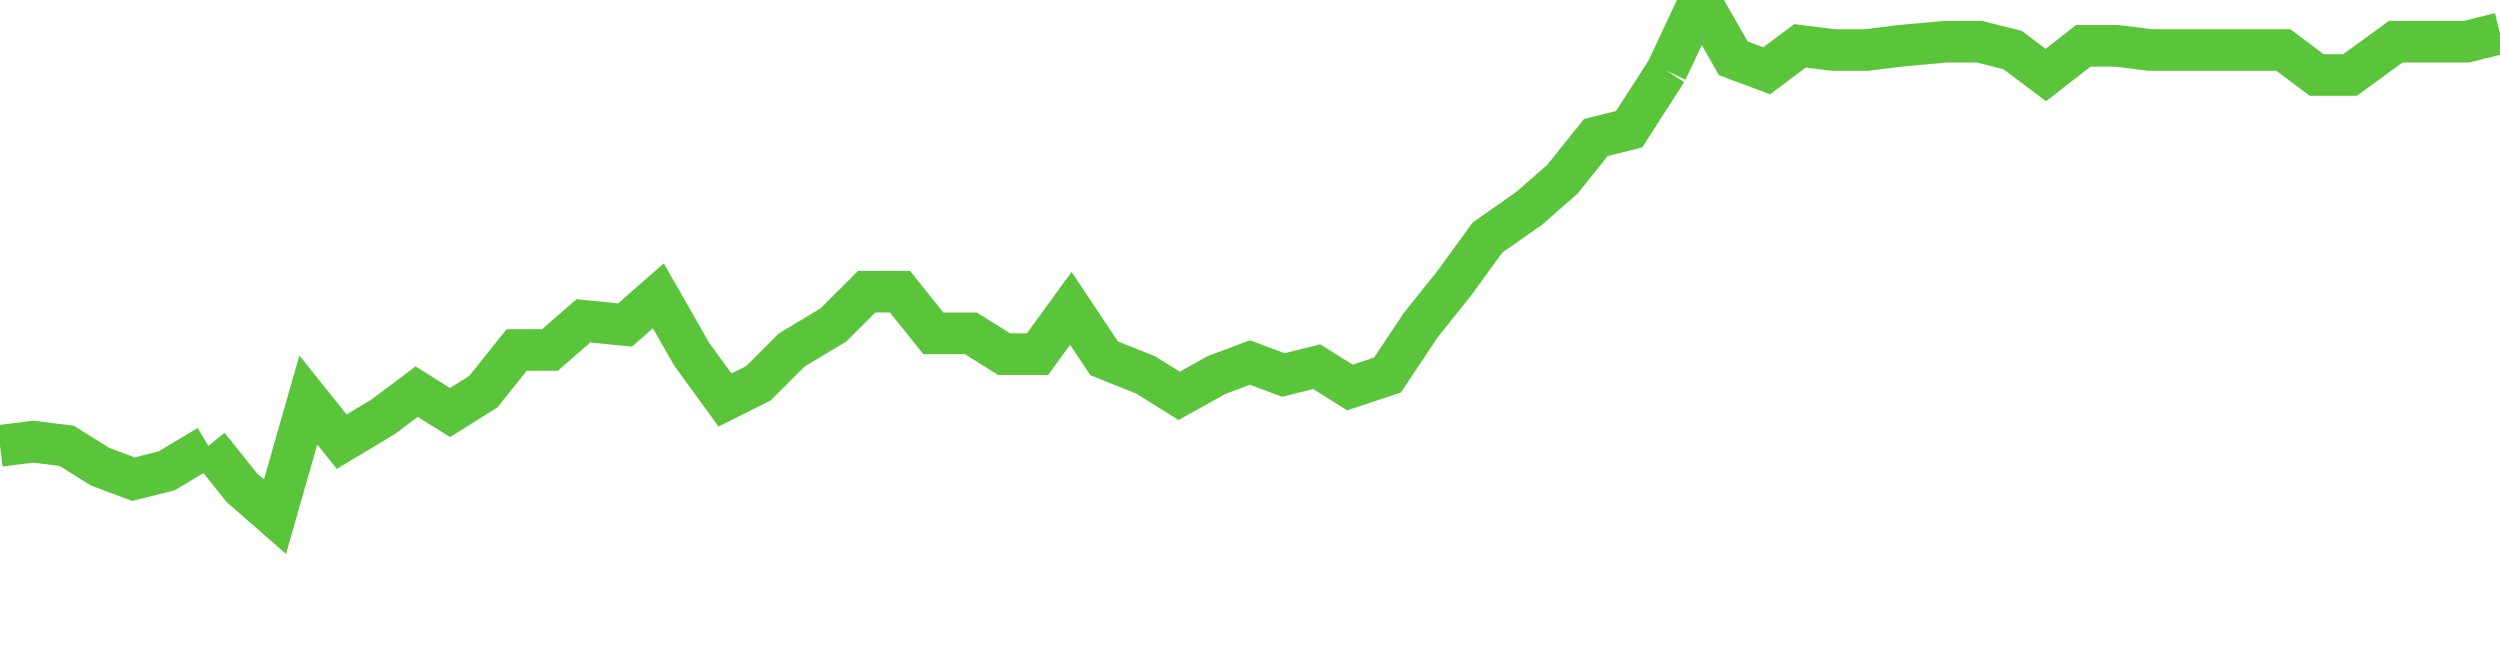
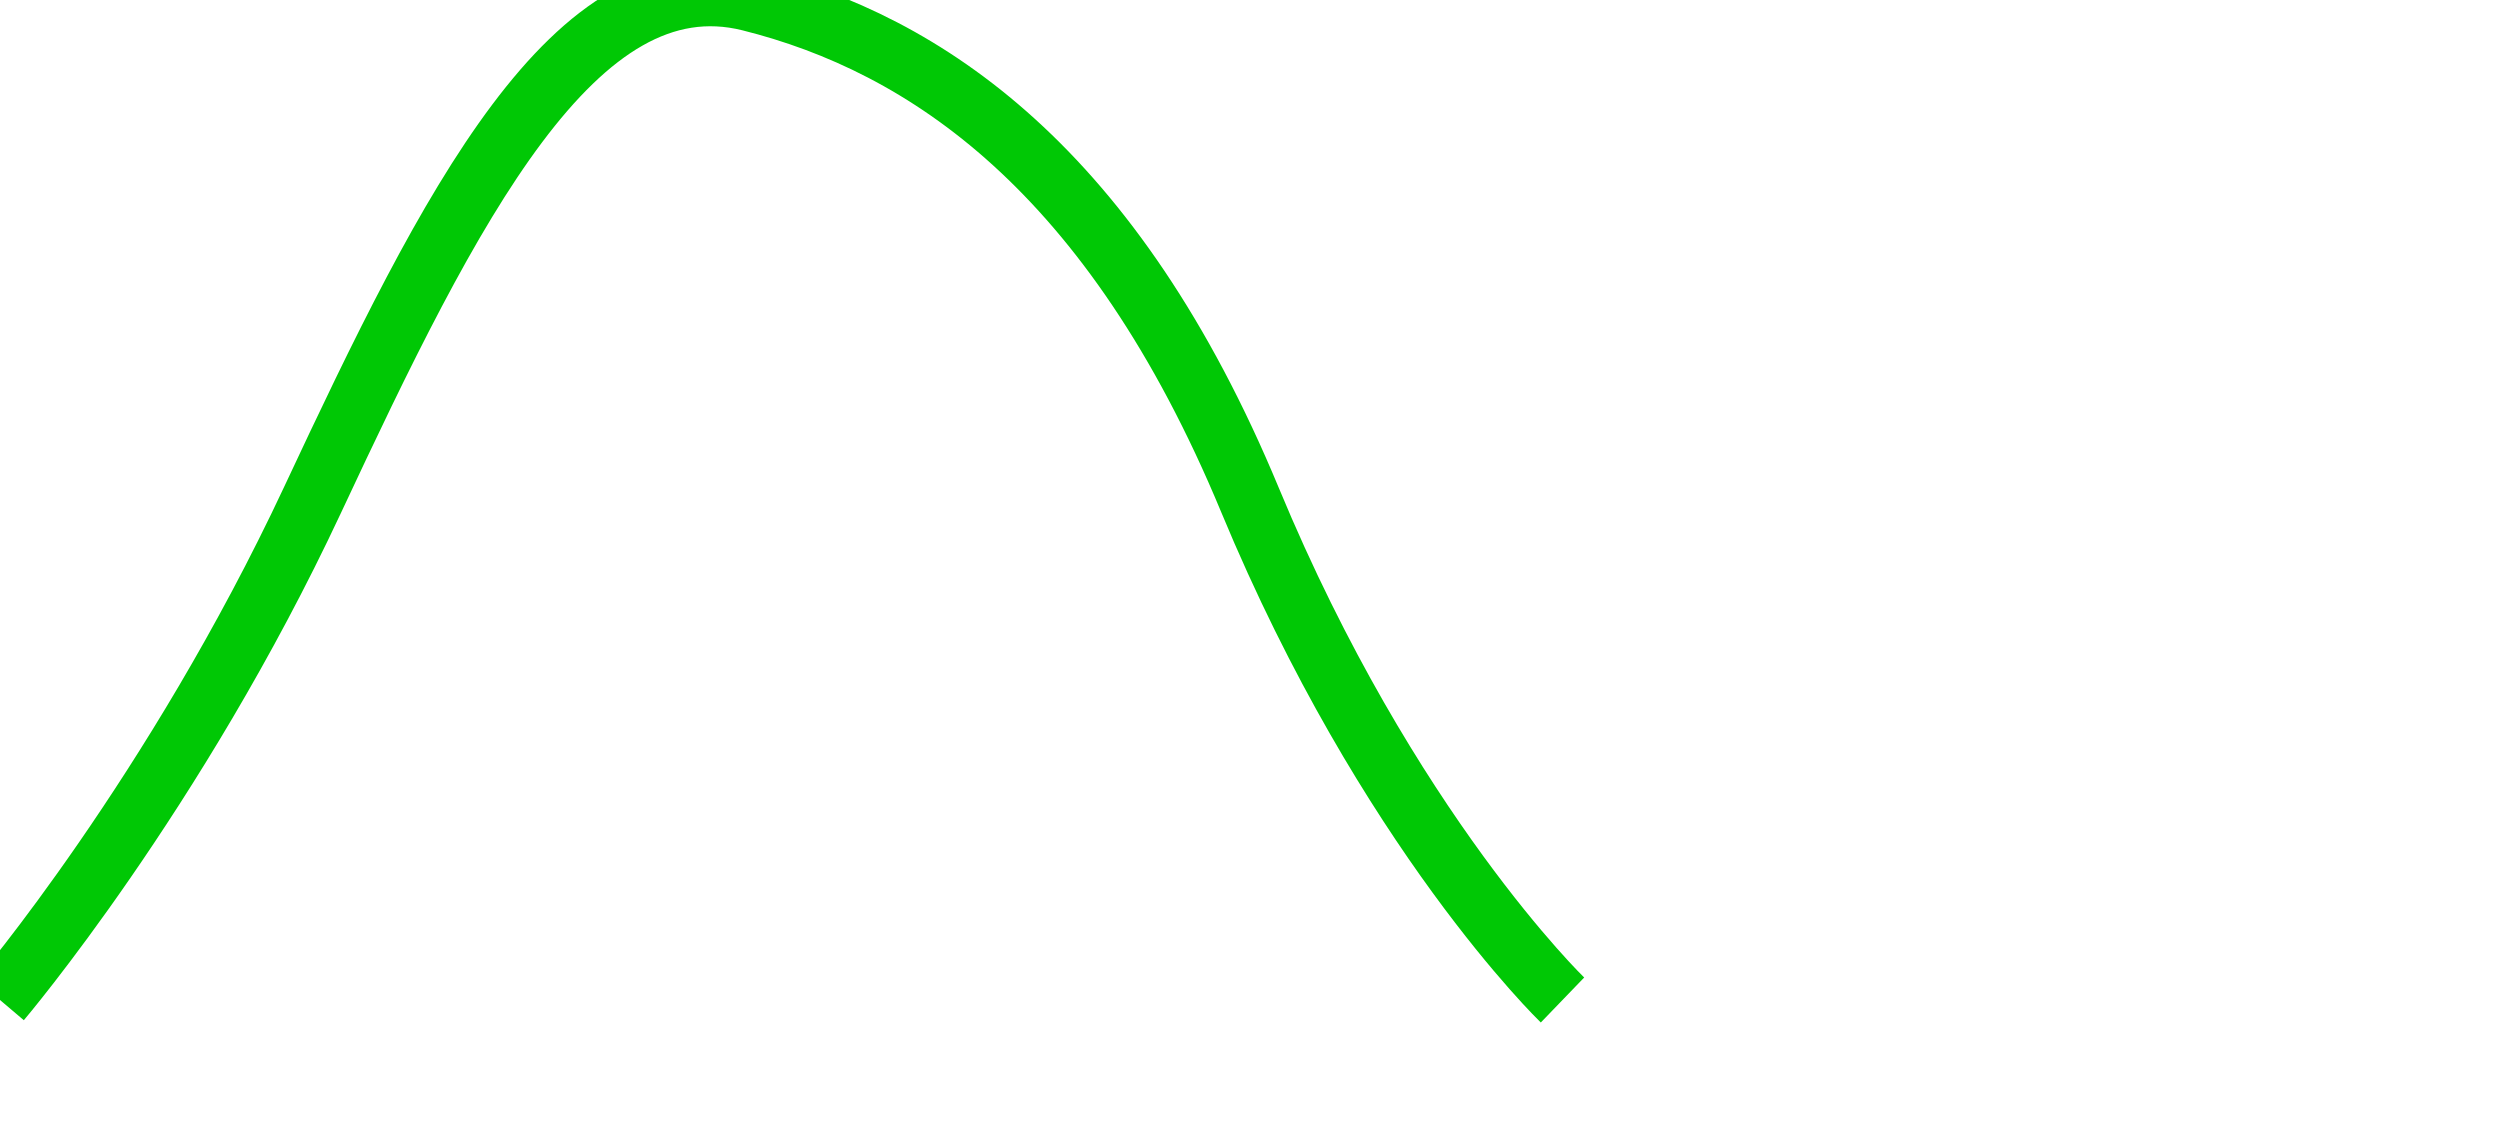
- <svg xmlns="http://www.w3.org/2000/svg" version="1.1" id="Layer_1" x="0px" y="0px" viewBox="0 0 60 16" style="enable-background:new 0 0 60 16;" xml:space="preserve">
+ <svg xmlns="http://www.w3.org/2000/svg" version="1.1" id="Layer_1" x="0px" y="0px" viewBox="0 0 40 18" style="enable-background:new 0 0 40 18;" xml:space="preserve">
  <style type="text/css">
- 	.st0{fill:none;stroke:#5AC53B;stroke-miterlimit:10;}
+ 	.st0{fill:none;stroke:#00C805;stroke-miterlimit:10;}
</style>
  <g>
    <path d="M-0.5,16h6 M4.5,16h36 M39.5,16h21" />
  </g>
  <g>
-     <path class="st0" d="M0,10.7l0.8-0.1l0.8,0.1l0.8,0.5l0.8,0.3l0.8-0.2L5,10.7 M5,10.7l0.8,1l0.8,0.7l0.8-2.8l0.8,1L9.2,10L10,9.4   l0.8,0.5l0.8-0.5l0.8-1l0.8,0l0.8-0.7L15,7.8l0.8-0.7l0.8,1.4l0.8,1.1l0.8-0.4l0.8-0.8L20,7.8L20.8,7l0.8,0l0.8,1L23.3,8l0.8,0.5   l0.8,0l0.8-1.1l0.8,1.2L27.5,9l0.8,0.5L29.2,9L30,8.7L30.8,9l0.8-0.2l0.8,0.5L33.3,9l0.8-1.2l0.8-1l0.8-1.1L36.7,5l0.8-0.7l0.8-1   l0.8-0.2L40,1.7 M40,1.7L40.8,0l0.8,1.4l0.8,0.3l0.8-0.6l0.8,0.1l0.8,0l0.8-0.1L46.7,1L47.5,1l0.8,0.2l0.8,0.6L50,1.1h0.8l0.8,0.1   l0.8,0l0.8,0l0.8,0l0.8,0l0.8,0.6h0.8L57.5,1L58.3,1L59.2,1L60,0.8" />
+     <path class="st0" d="M0,16c0,0,2.8-3.3,5-8s4.2-8.7,7-8s5.8,2.7,8,8s5,8,5,8" />
  </g>
</svg>
